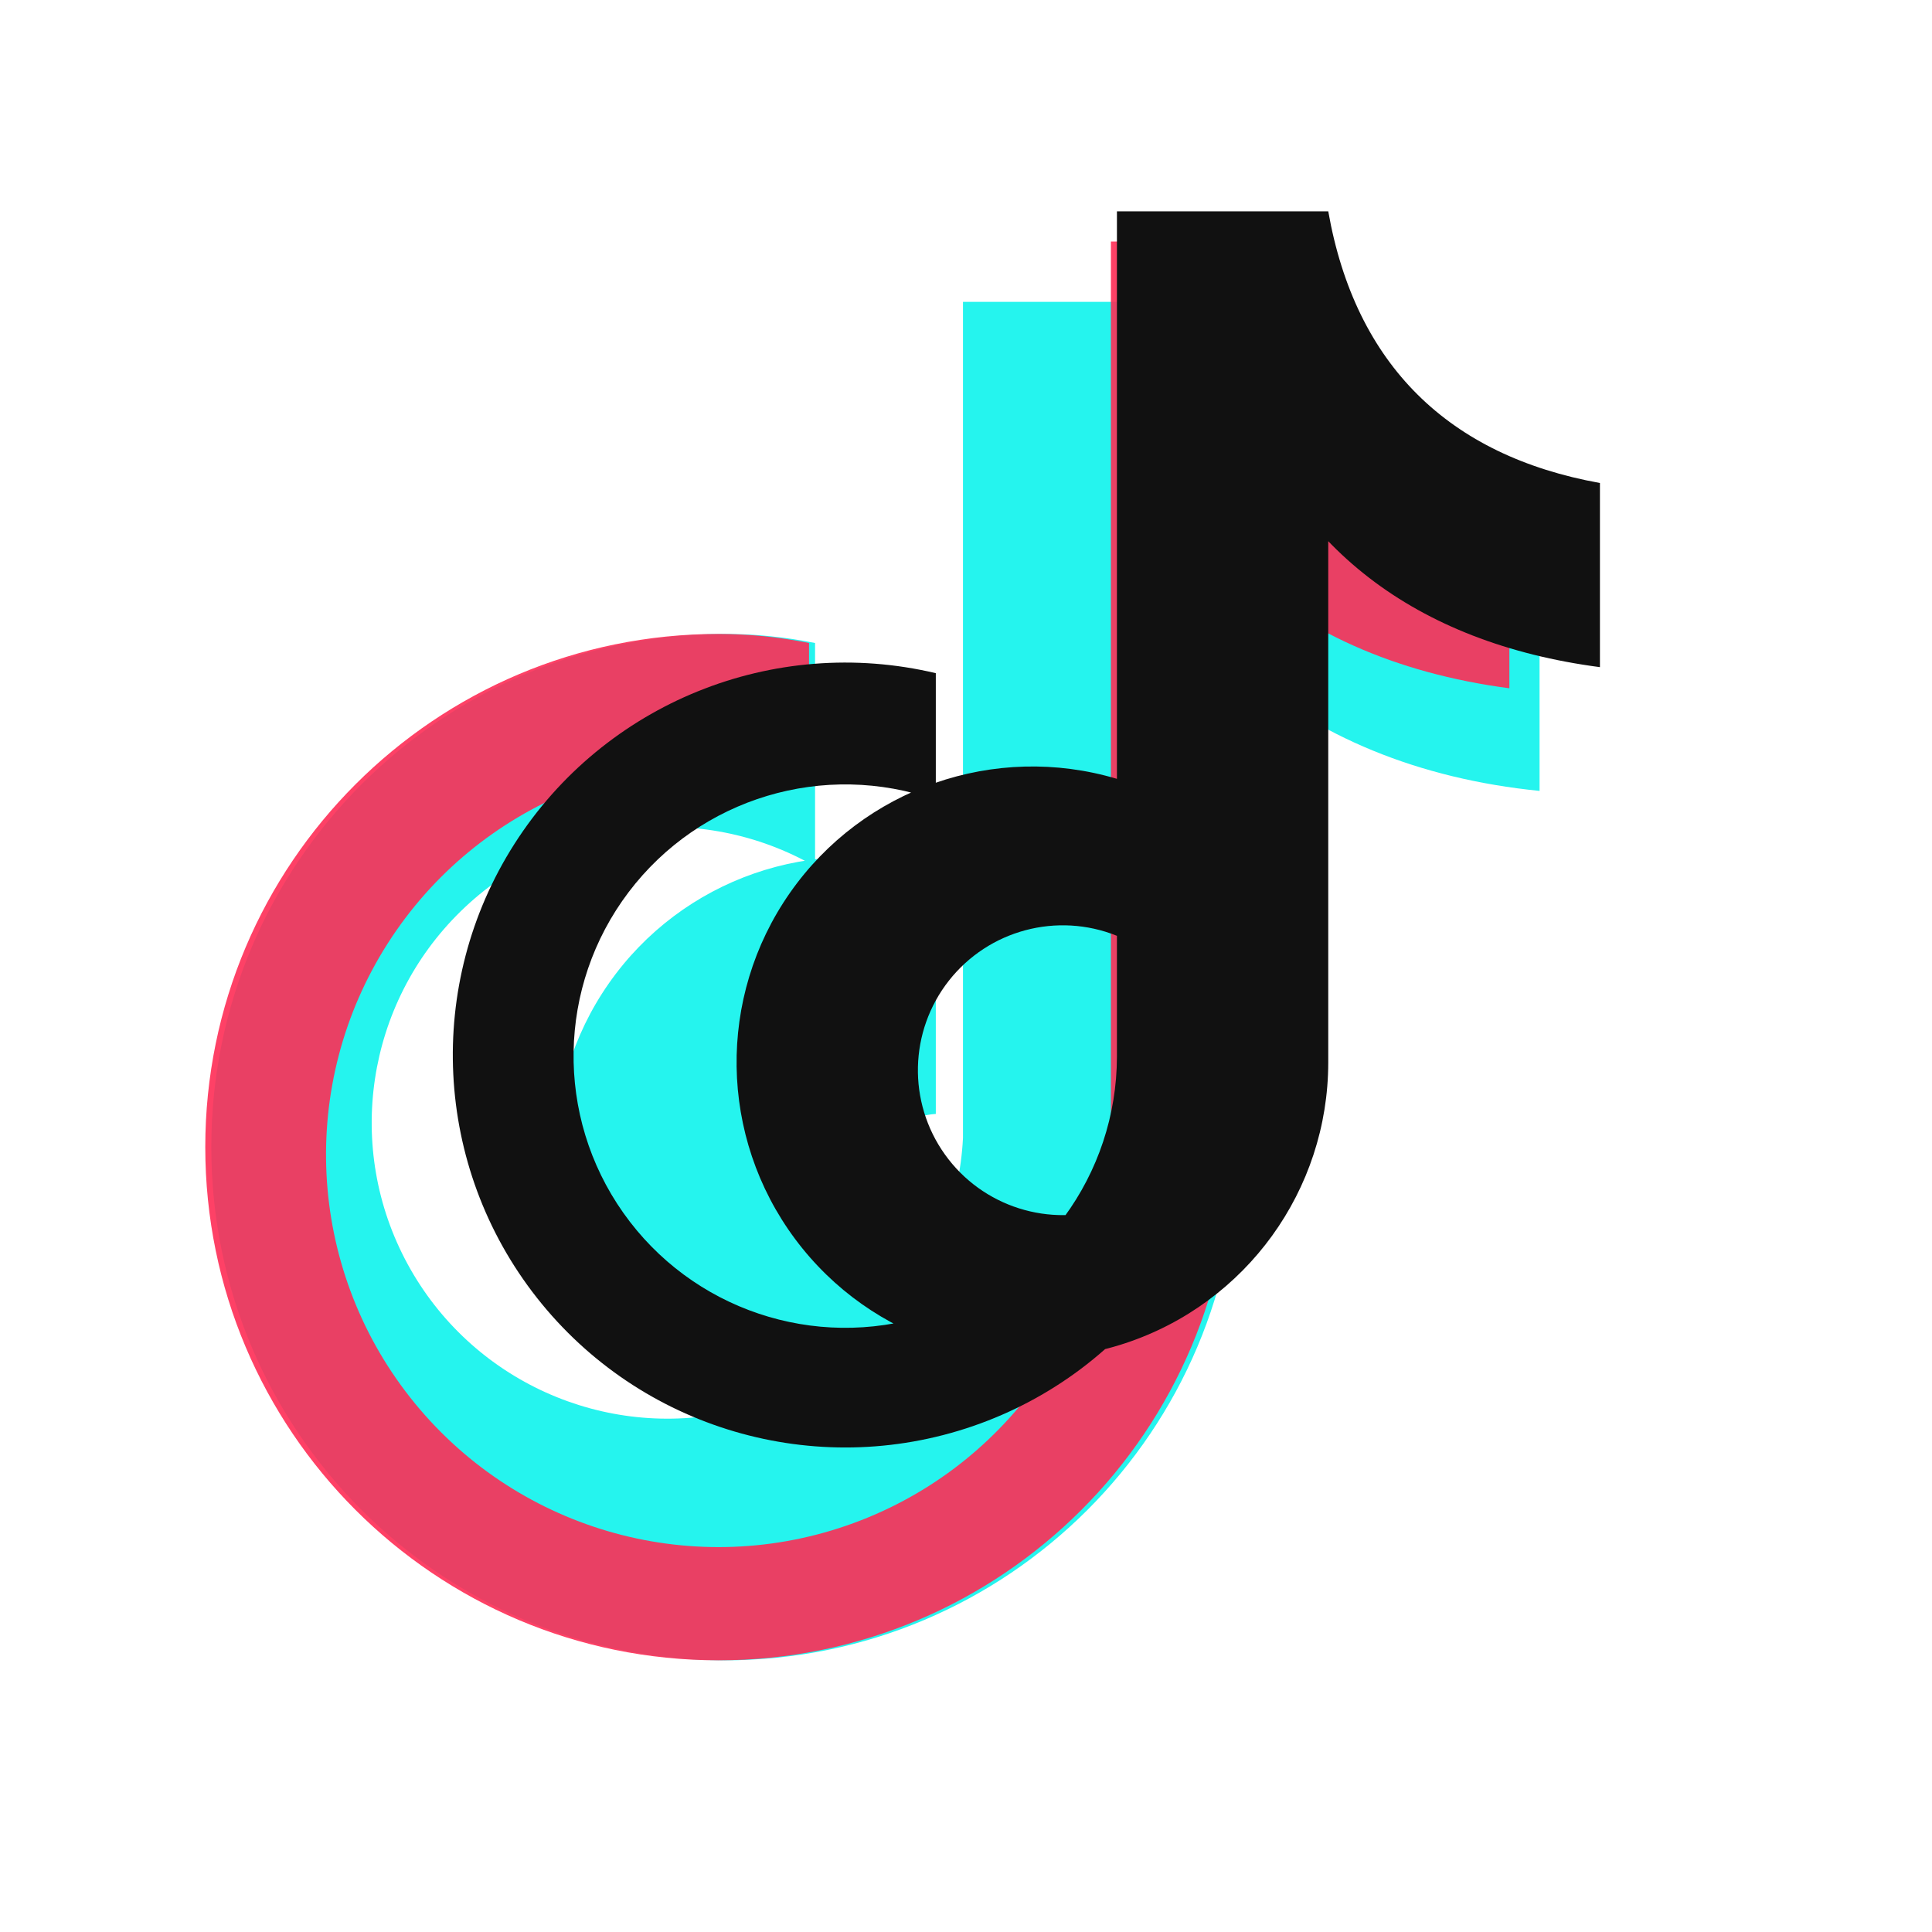
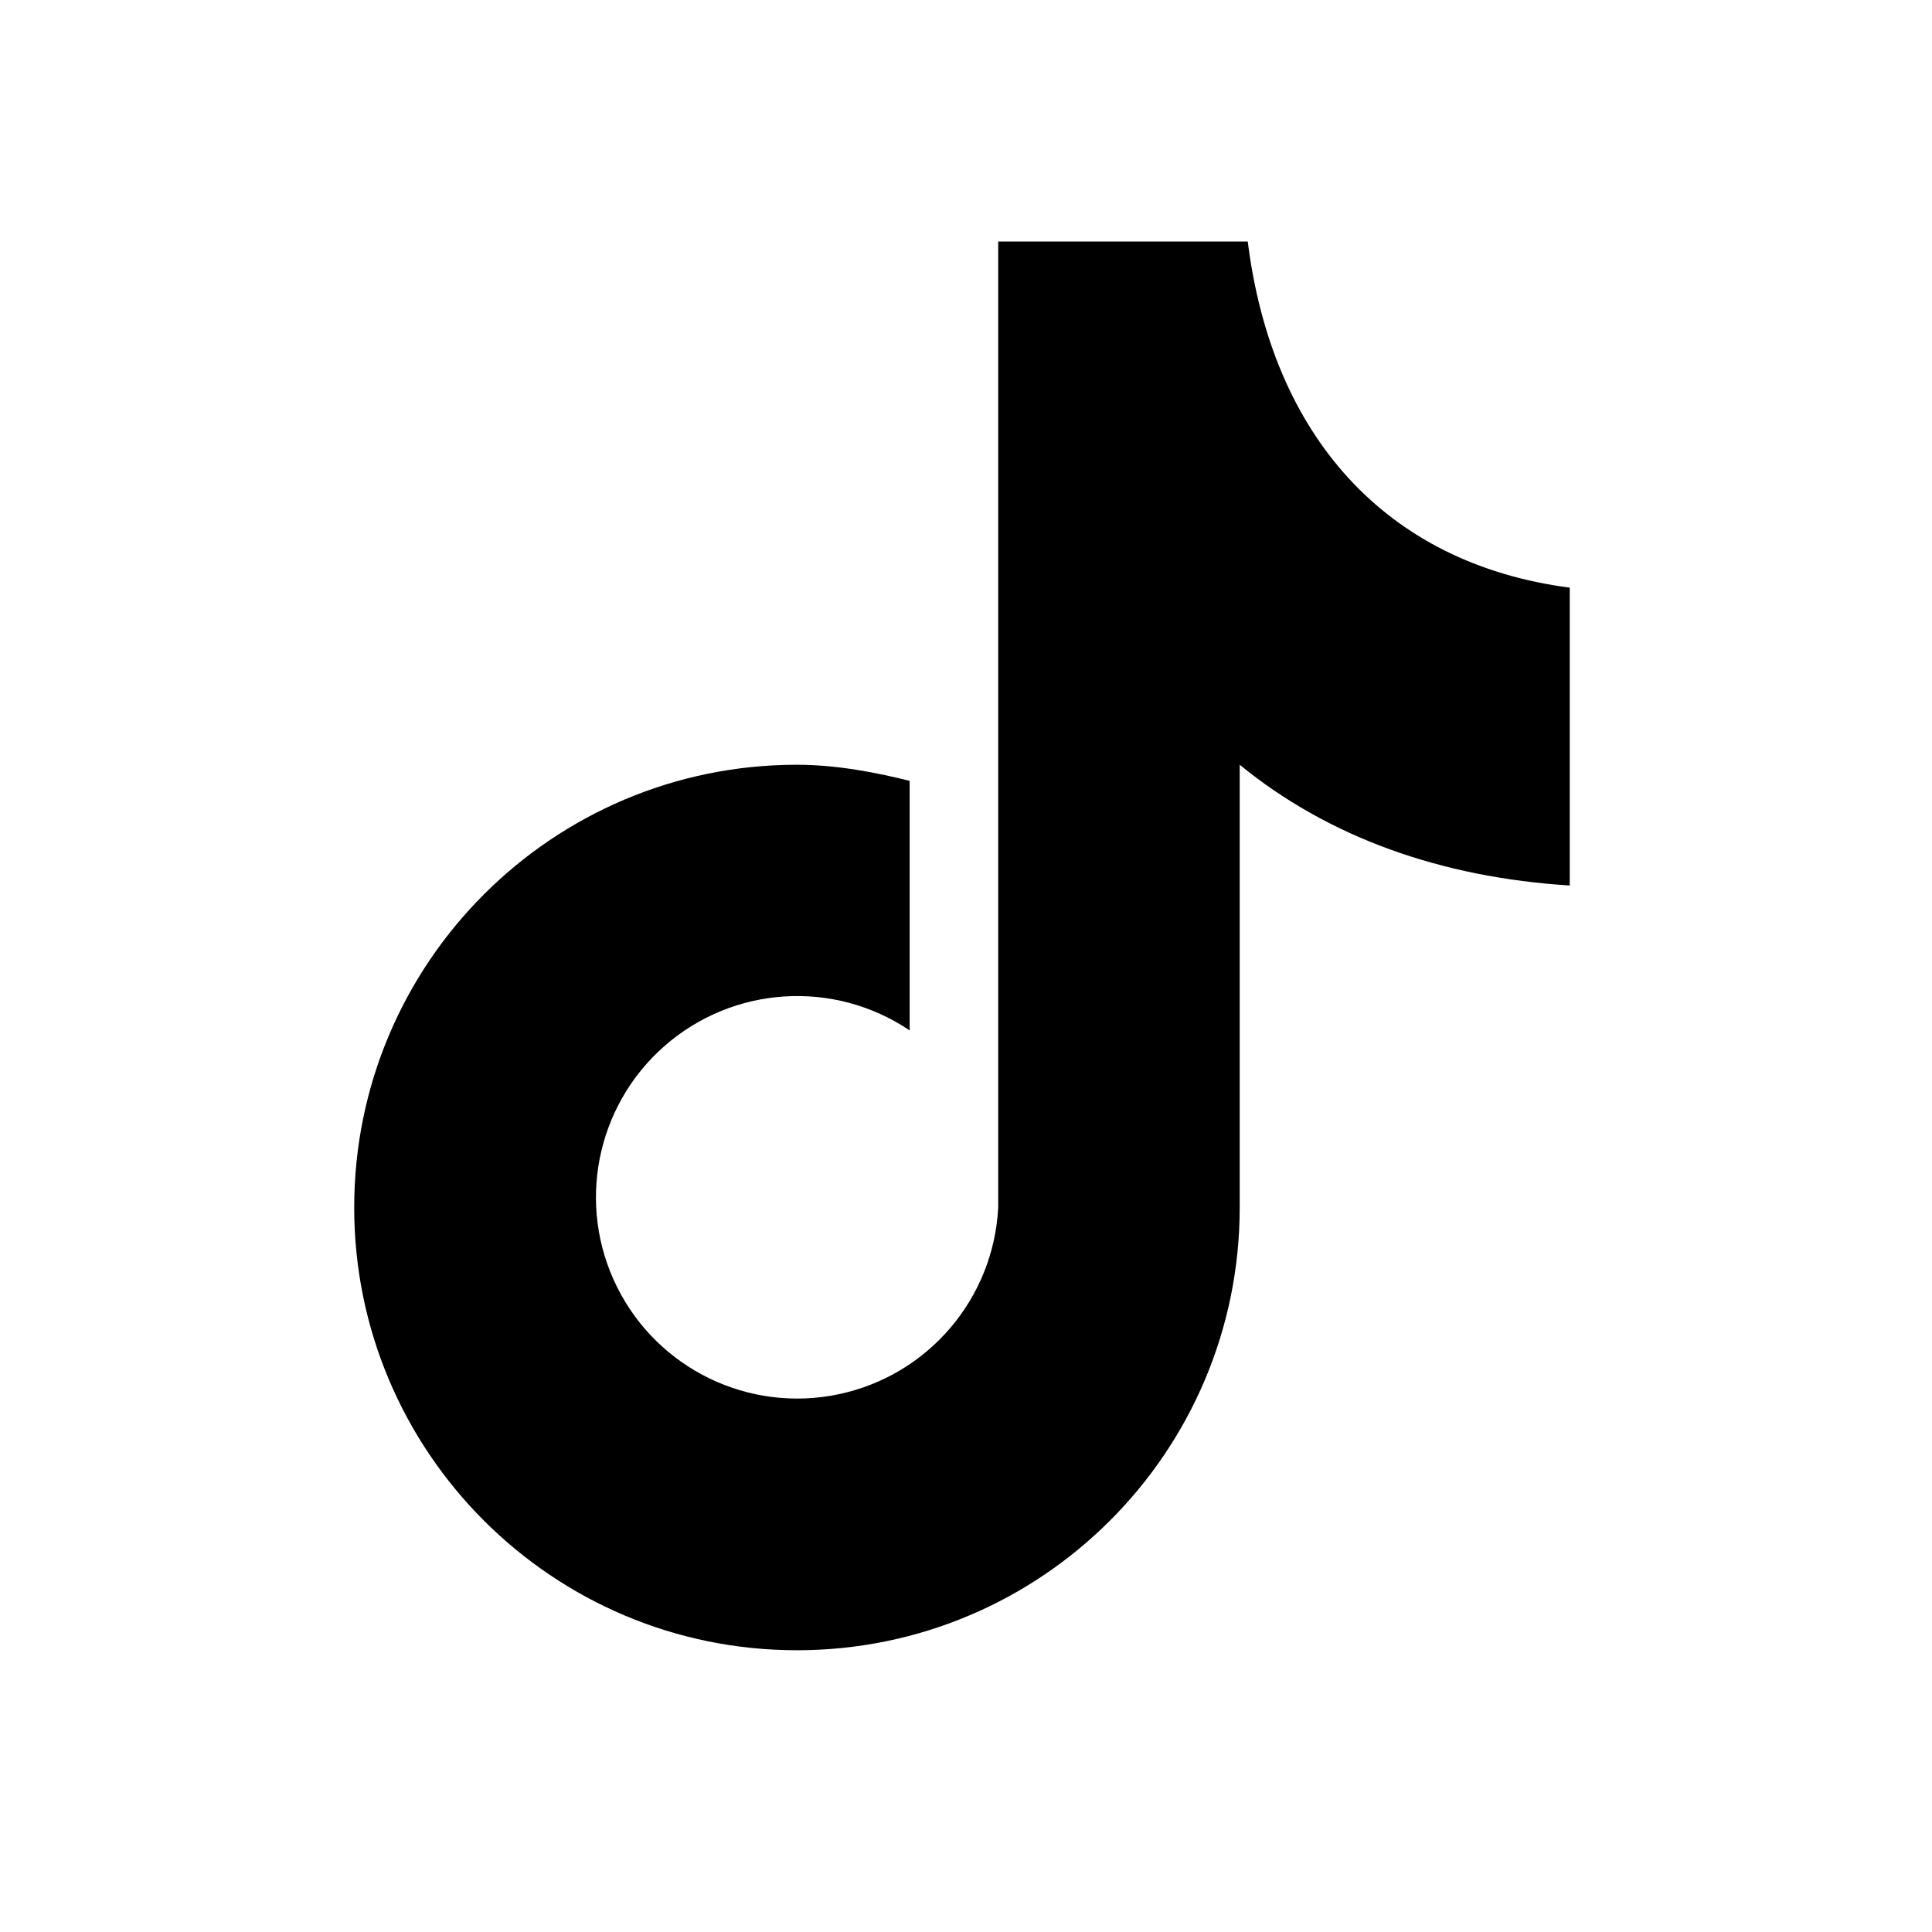
- <svg xmlns="http://www.w3.org/2000/svg" viewBox="0 0 64 64" aria-label="TikTok">
-   <path fill="#25F4EE" d="M38 10v28.2a9.8 9.8 0 1 1-7-9.4v8.1a2.8 2.8 0 1 0 3 2.8V10h8.2c.8 5.1 3.7 8.2 8.8 9v7.2c-4-.4-7.4-1.8-10-4.1V38a17 17 0 1 1-17-17c1 0 2 .1 3 .3v7.4a9.8 9.8 0 1 0 4.9 9V10H38z" />
-   <path fill="#FE2C55" d="M41 8c.6 5.2 3.8 8.6 9 9.4v5.4c-3.8-.5-6.9-1.9-9.2-4.1V38a17 17 0 1 1-17-17c1 0 2 .1 3 .3v4.3a13 13 0 1 0 10 12.7V8H41z" opacity=".9" />
-   <path fill="#111" d="M37 7h7v28.2a9.8 9.8 0 1 1-7-9.4v5.2a4.8 4.8 0 1 0 3 4.2V7h4c.9 5.1 4 8.1 9 9v6.1c-6.1-.8-10.3-4-12-9.3V35a13 13 0 1 1-10-12.7v4.2a9 9 0 1 0 6 8.5V7z" />
+ <svg xmlns="http://www.w3.org/2000/svg" viewBox="0 0 24 24" aria-label="TikTok">
+   <path fill="#000" d="M15.5 3c.3 2.4 1.7 4 4 4.3V11c-1.6-.1-3-.6-4.1-1.5V15a5.5 5.5 0 1 1-5.5-5.5c.5 0 1 .1 1.4.2v3.1a2.5 2.5 0 1 0 1.1 2.2V3h3.1z" />
</svg>
